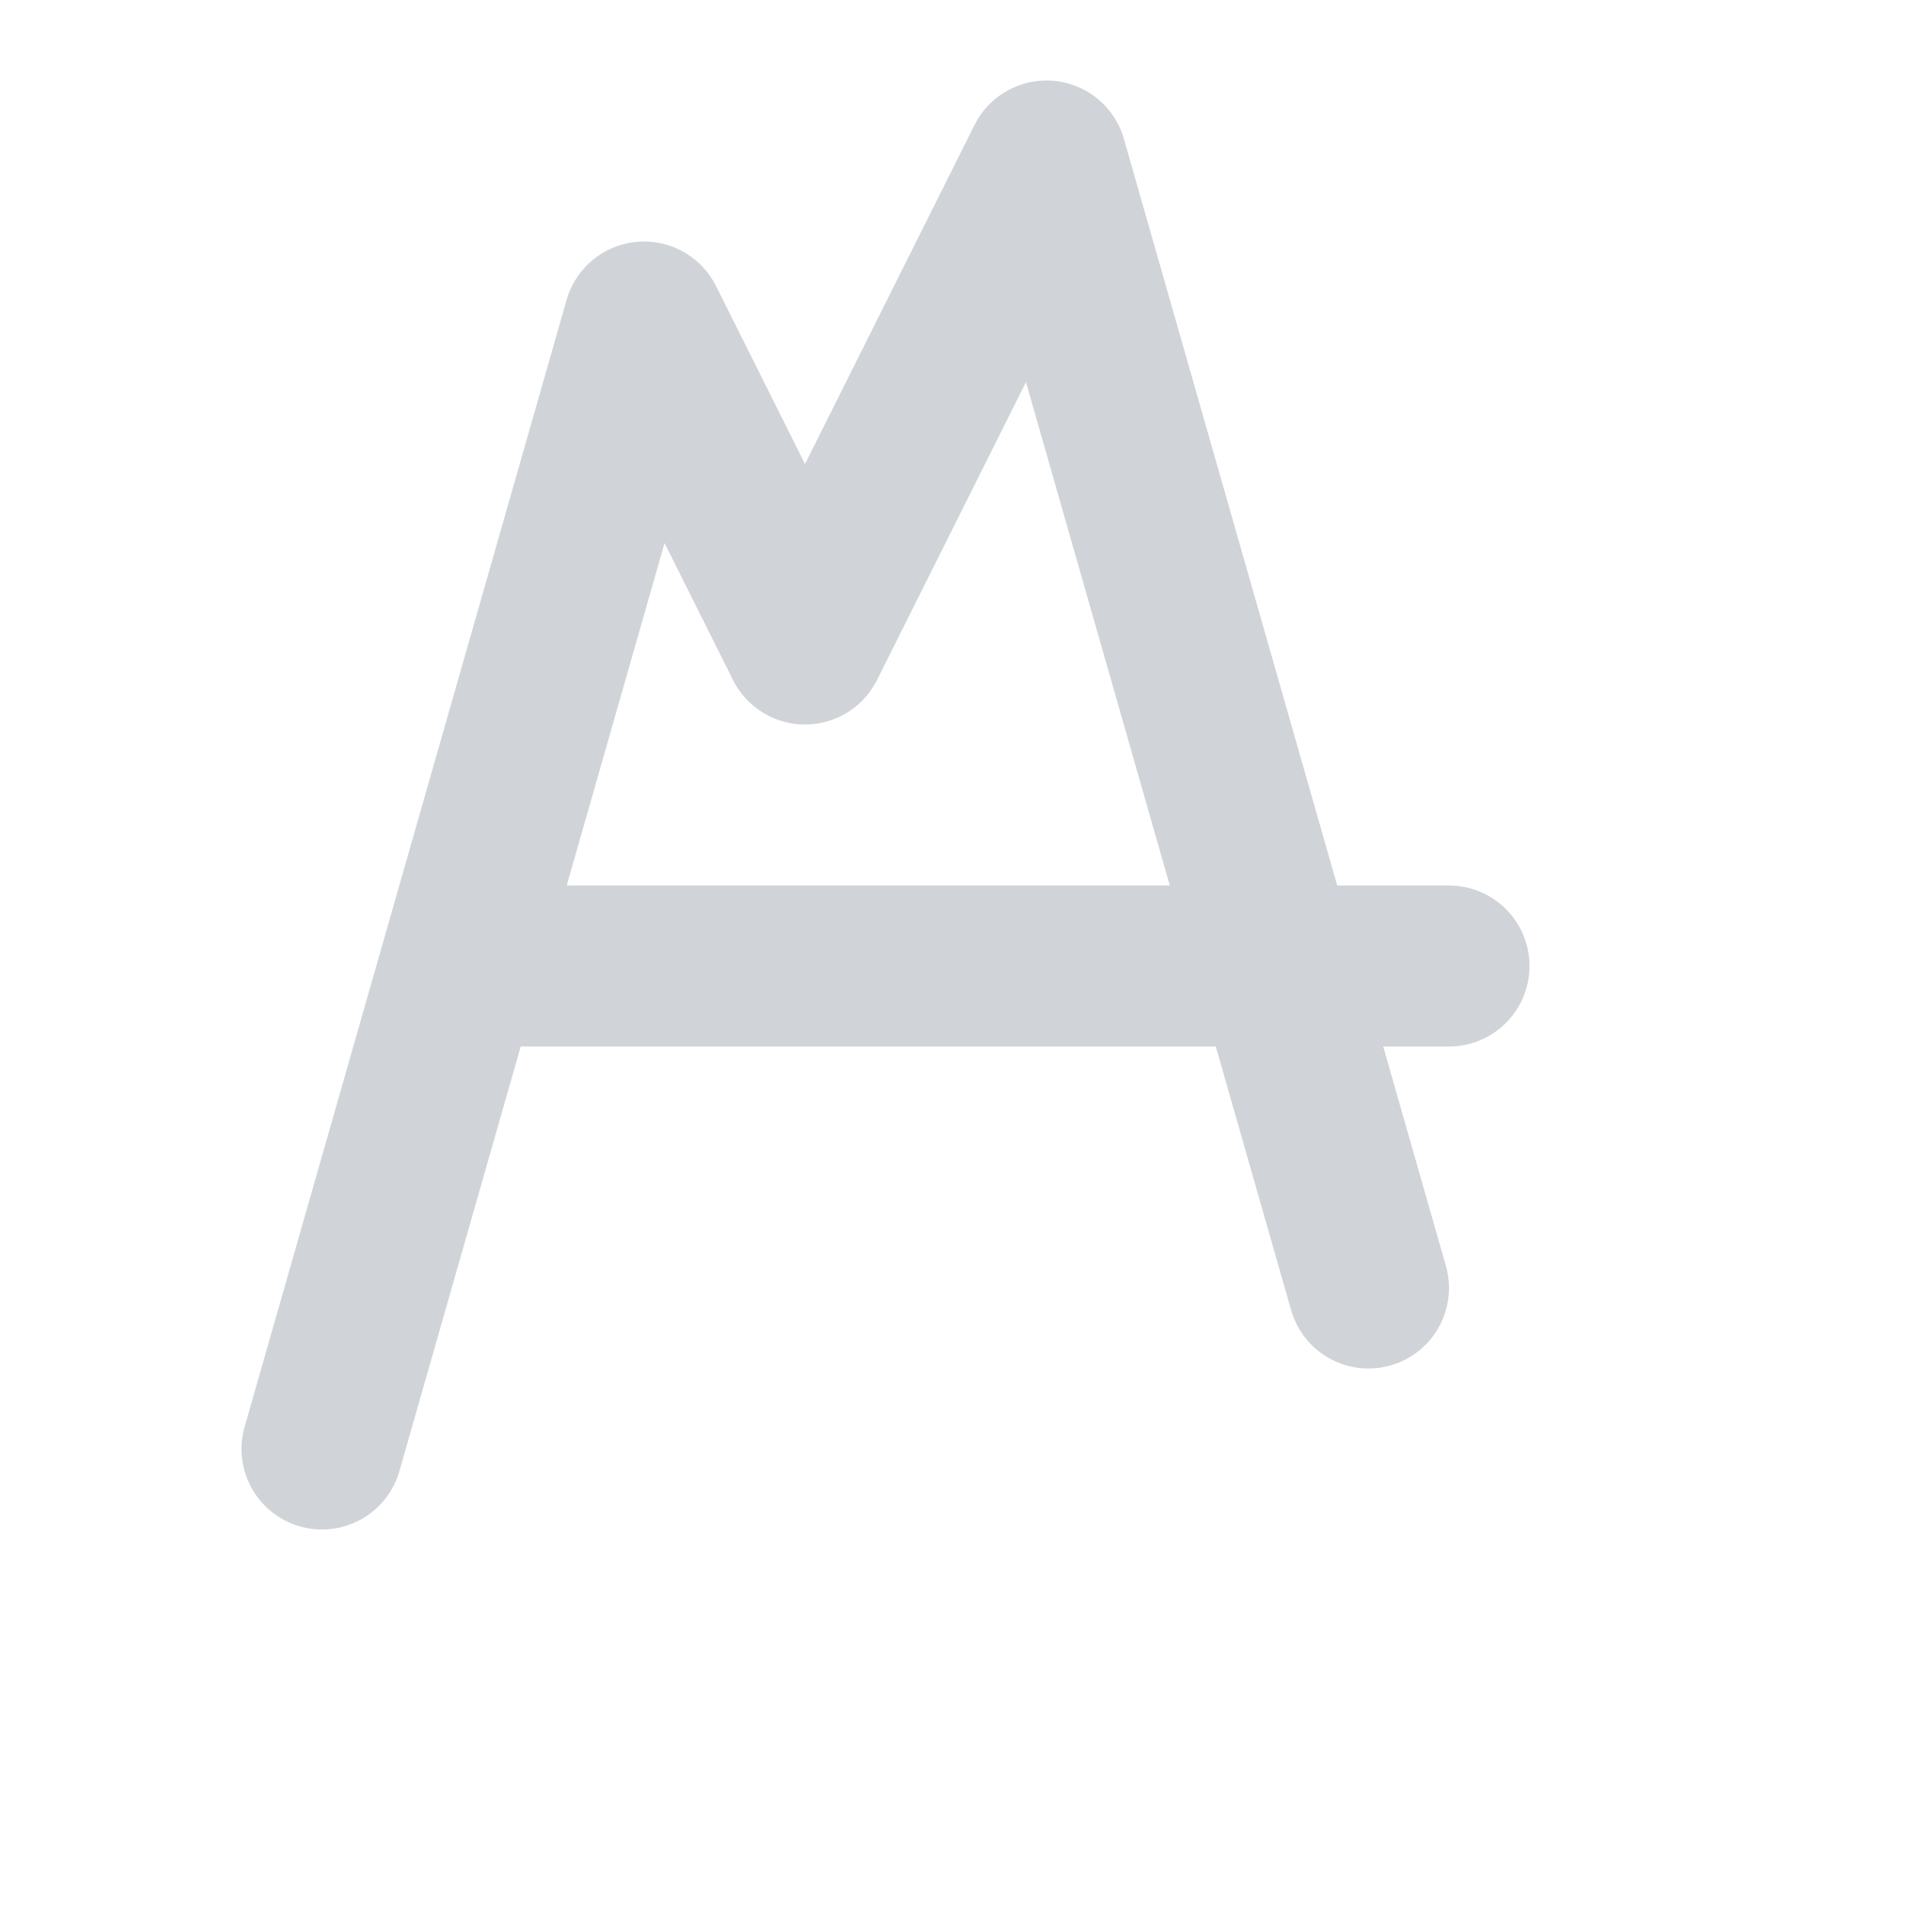
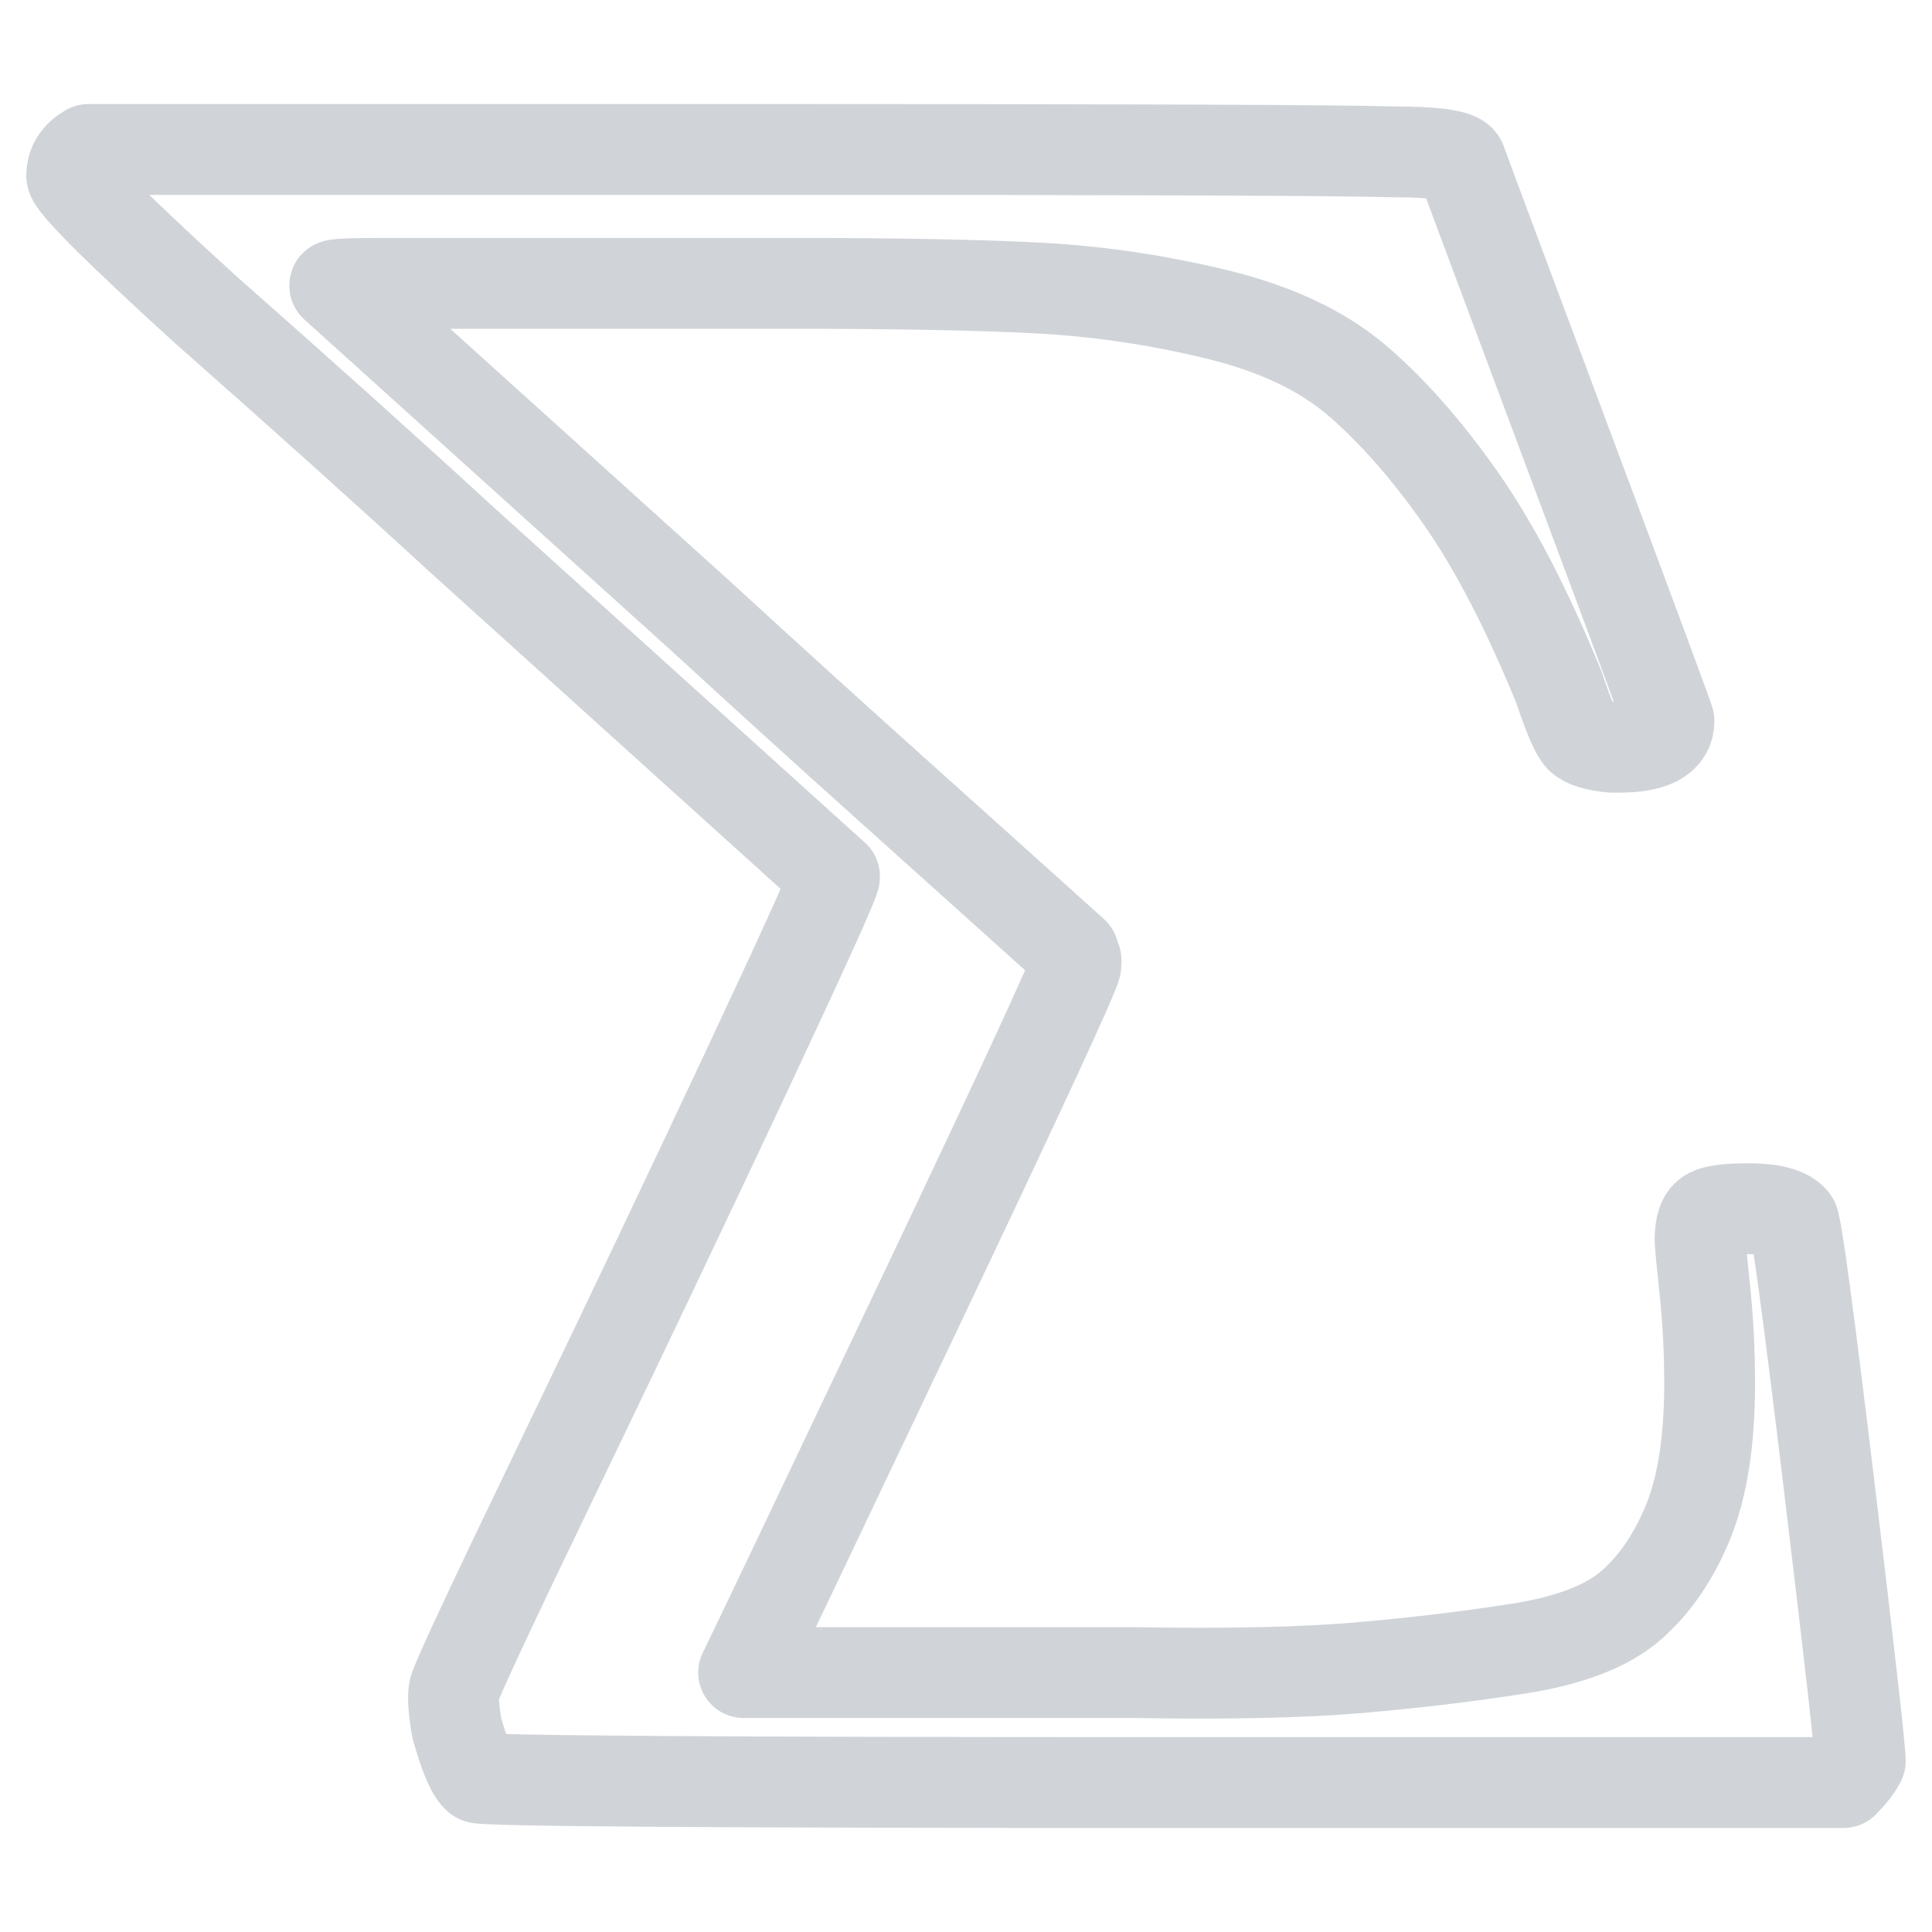
- <svg xmlns="http://www.w3.org/2000/svg" viewBox="0 0 24 24" fill="none" stroke="#d0d4d8" stroke-width="2" stroke-linecap="round" stroke-linejoin="round">
-   <path d="M4 18L8 4l2 4 3-6 4 14" />
-   <line x1="6" y1="12" x2="18" y2="12" />
+ <svg xmlns="http://www.w3.org/2000/svg" width="24" height="24" viewBox="28 -30 808 743" fill="none" stroke="#d0d4d8" stroke-width="38" stroke-linecap="round" stroke-linejoin="round">
+   <path d="M65 0Q58 4 58 11Q58 16 114 67Q173 119 222 164L377 304Q378 305 340 386T261 552T218 644Q217 648 219 660Q224 678 228 681Q231 683 515 683H799Q804 678 806 674Q806 667 793 559T778 448Q774 443 759 443Q747 443 743 445T739 456Q739 458 741 477T743 516Q743 552 734 574T710 609T663 627T596 635T502 637Q480 637 469 637H339Q344 627 411 486T478 341V339Q477 337 477 336L457 318Q437 300 398 265T322 196L168 57Q167 56 188 56T258 56H359Q426 56 463 58T537 69T596 97T639 146T680 225Q686 243 689 246T702 250H705Q726 250 726 239Q726 238 683 123T639 5Q637 1 610 1Q577 0 348 0H65Z" />
</svg>
